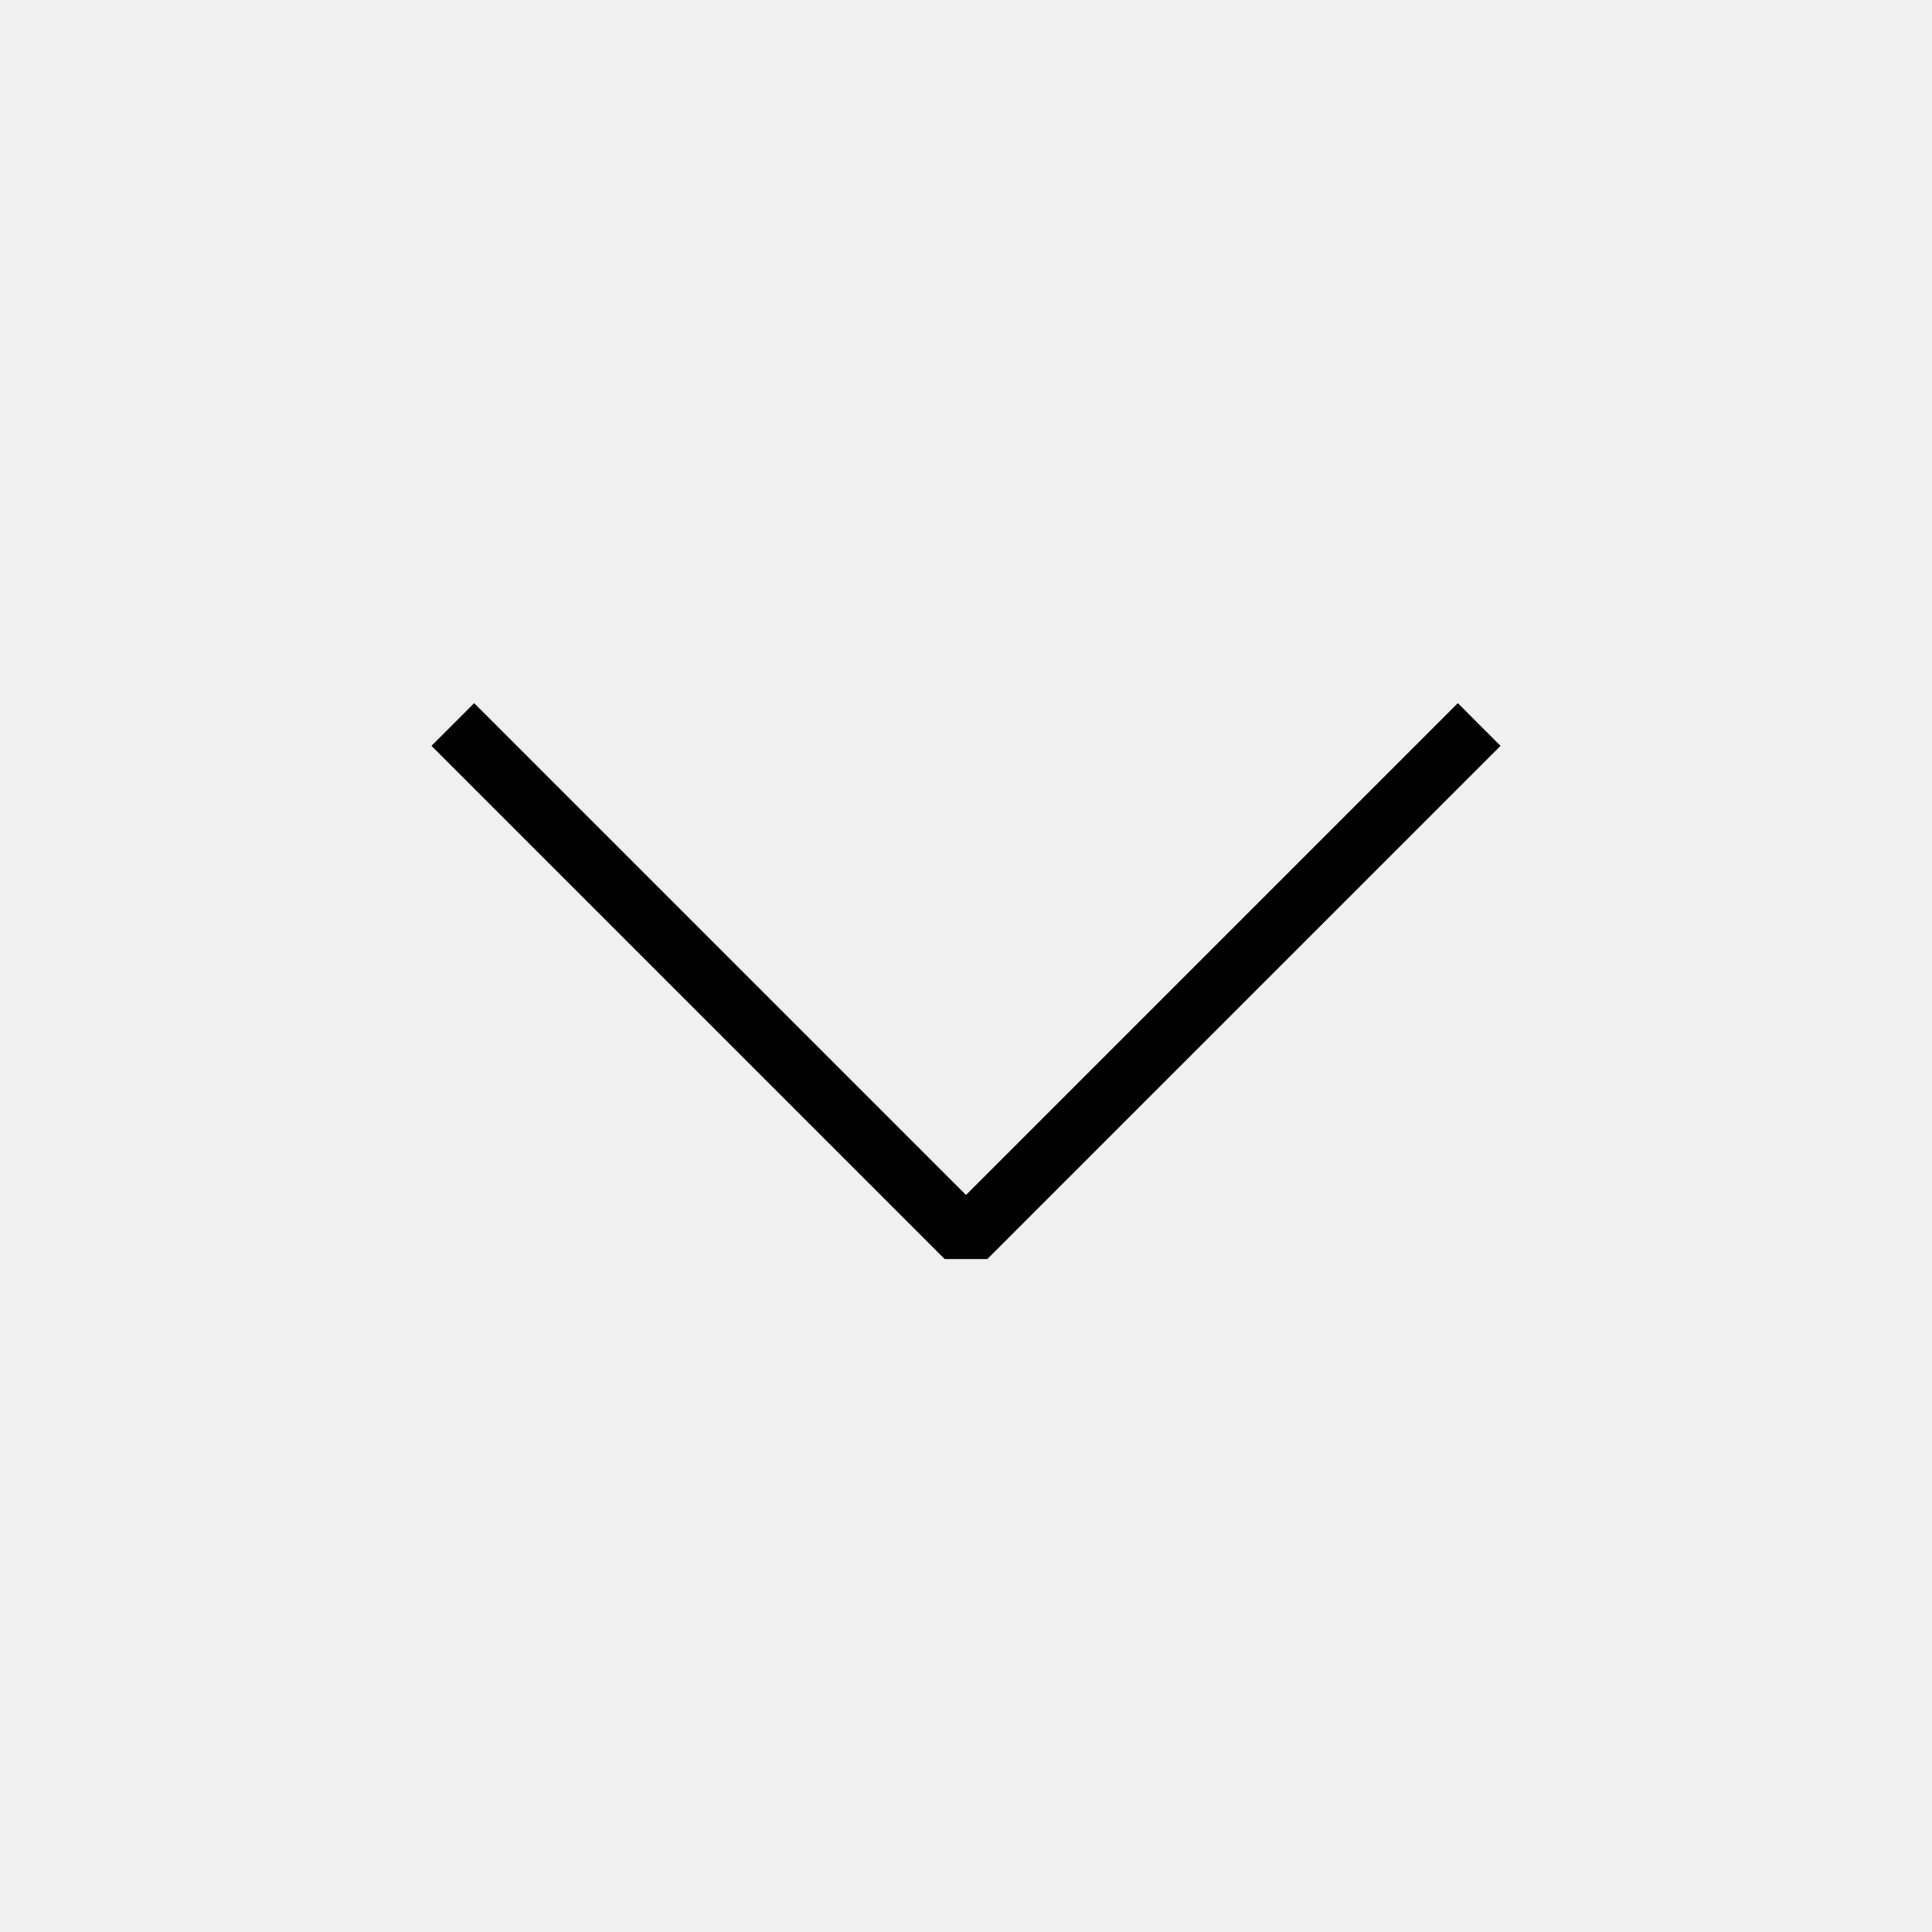
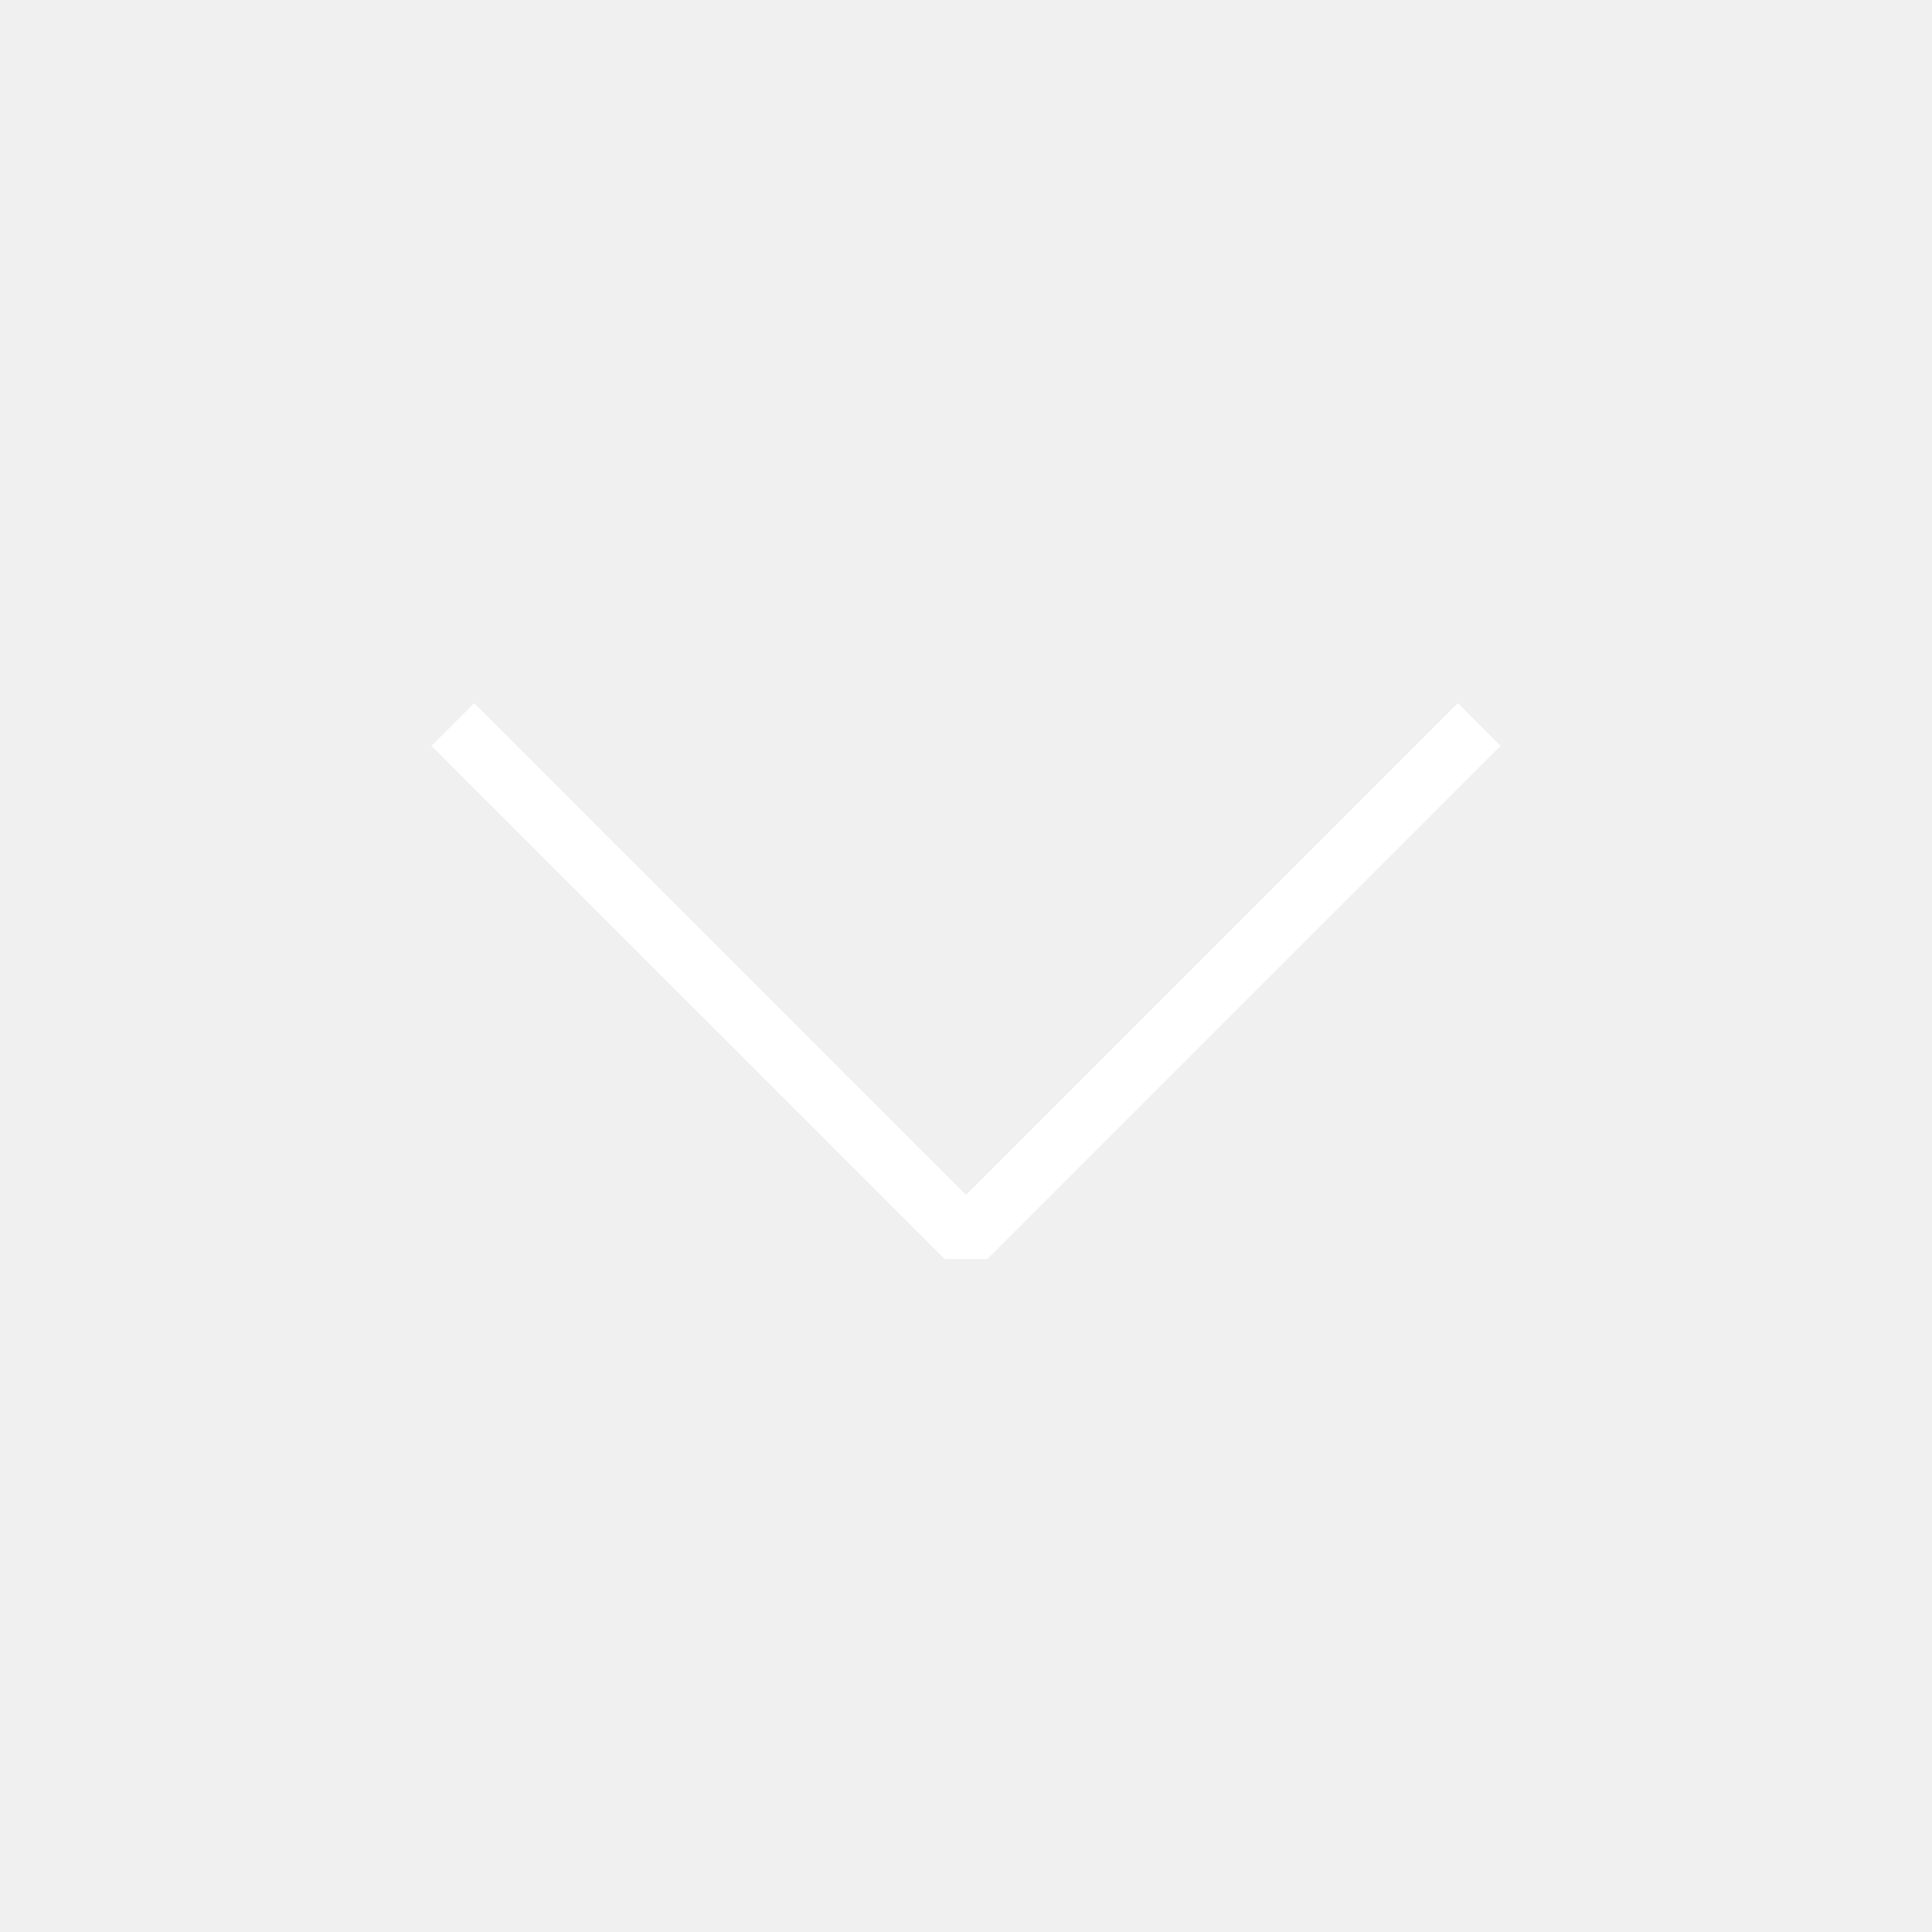
<svg xmlns="http://www.w3.org/2000/svg" version="1.1" id="Layer_1" x="0px" y="0px" width="64px" height="64px" viewBox="0 0 64 64" enable-background="new 0 0 64 64" xml:space="preserve">
  <g>
-     <polyline fill="none" stroke="#000000" stroke-width="2" stroke-linejoin="bevel" stroke-miterlimit="10" points="15,24 32,41    49,24  " />
+     <polyline fill="none" stroke="#FFF" stroke-width="2" stroke-linejoin="bevel" stroke-miterlimit="10" points="15,24 32,41    49,24  " />
  </g>
</svg>
